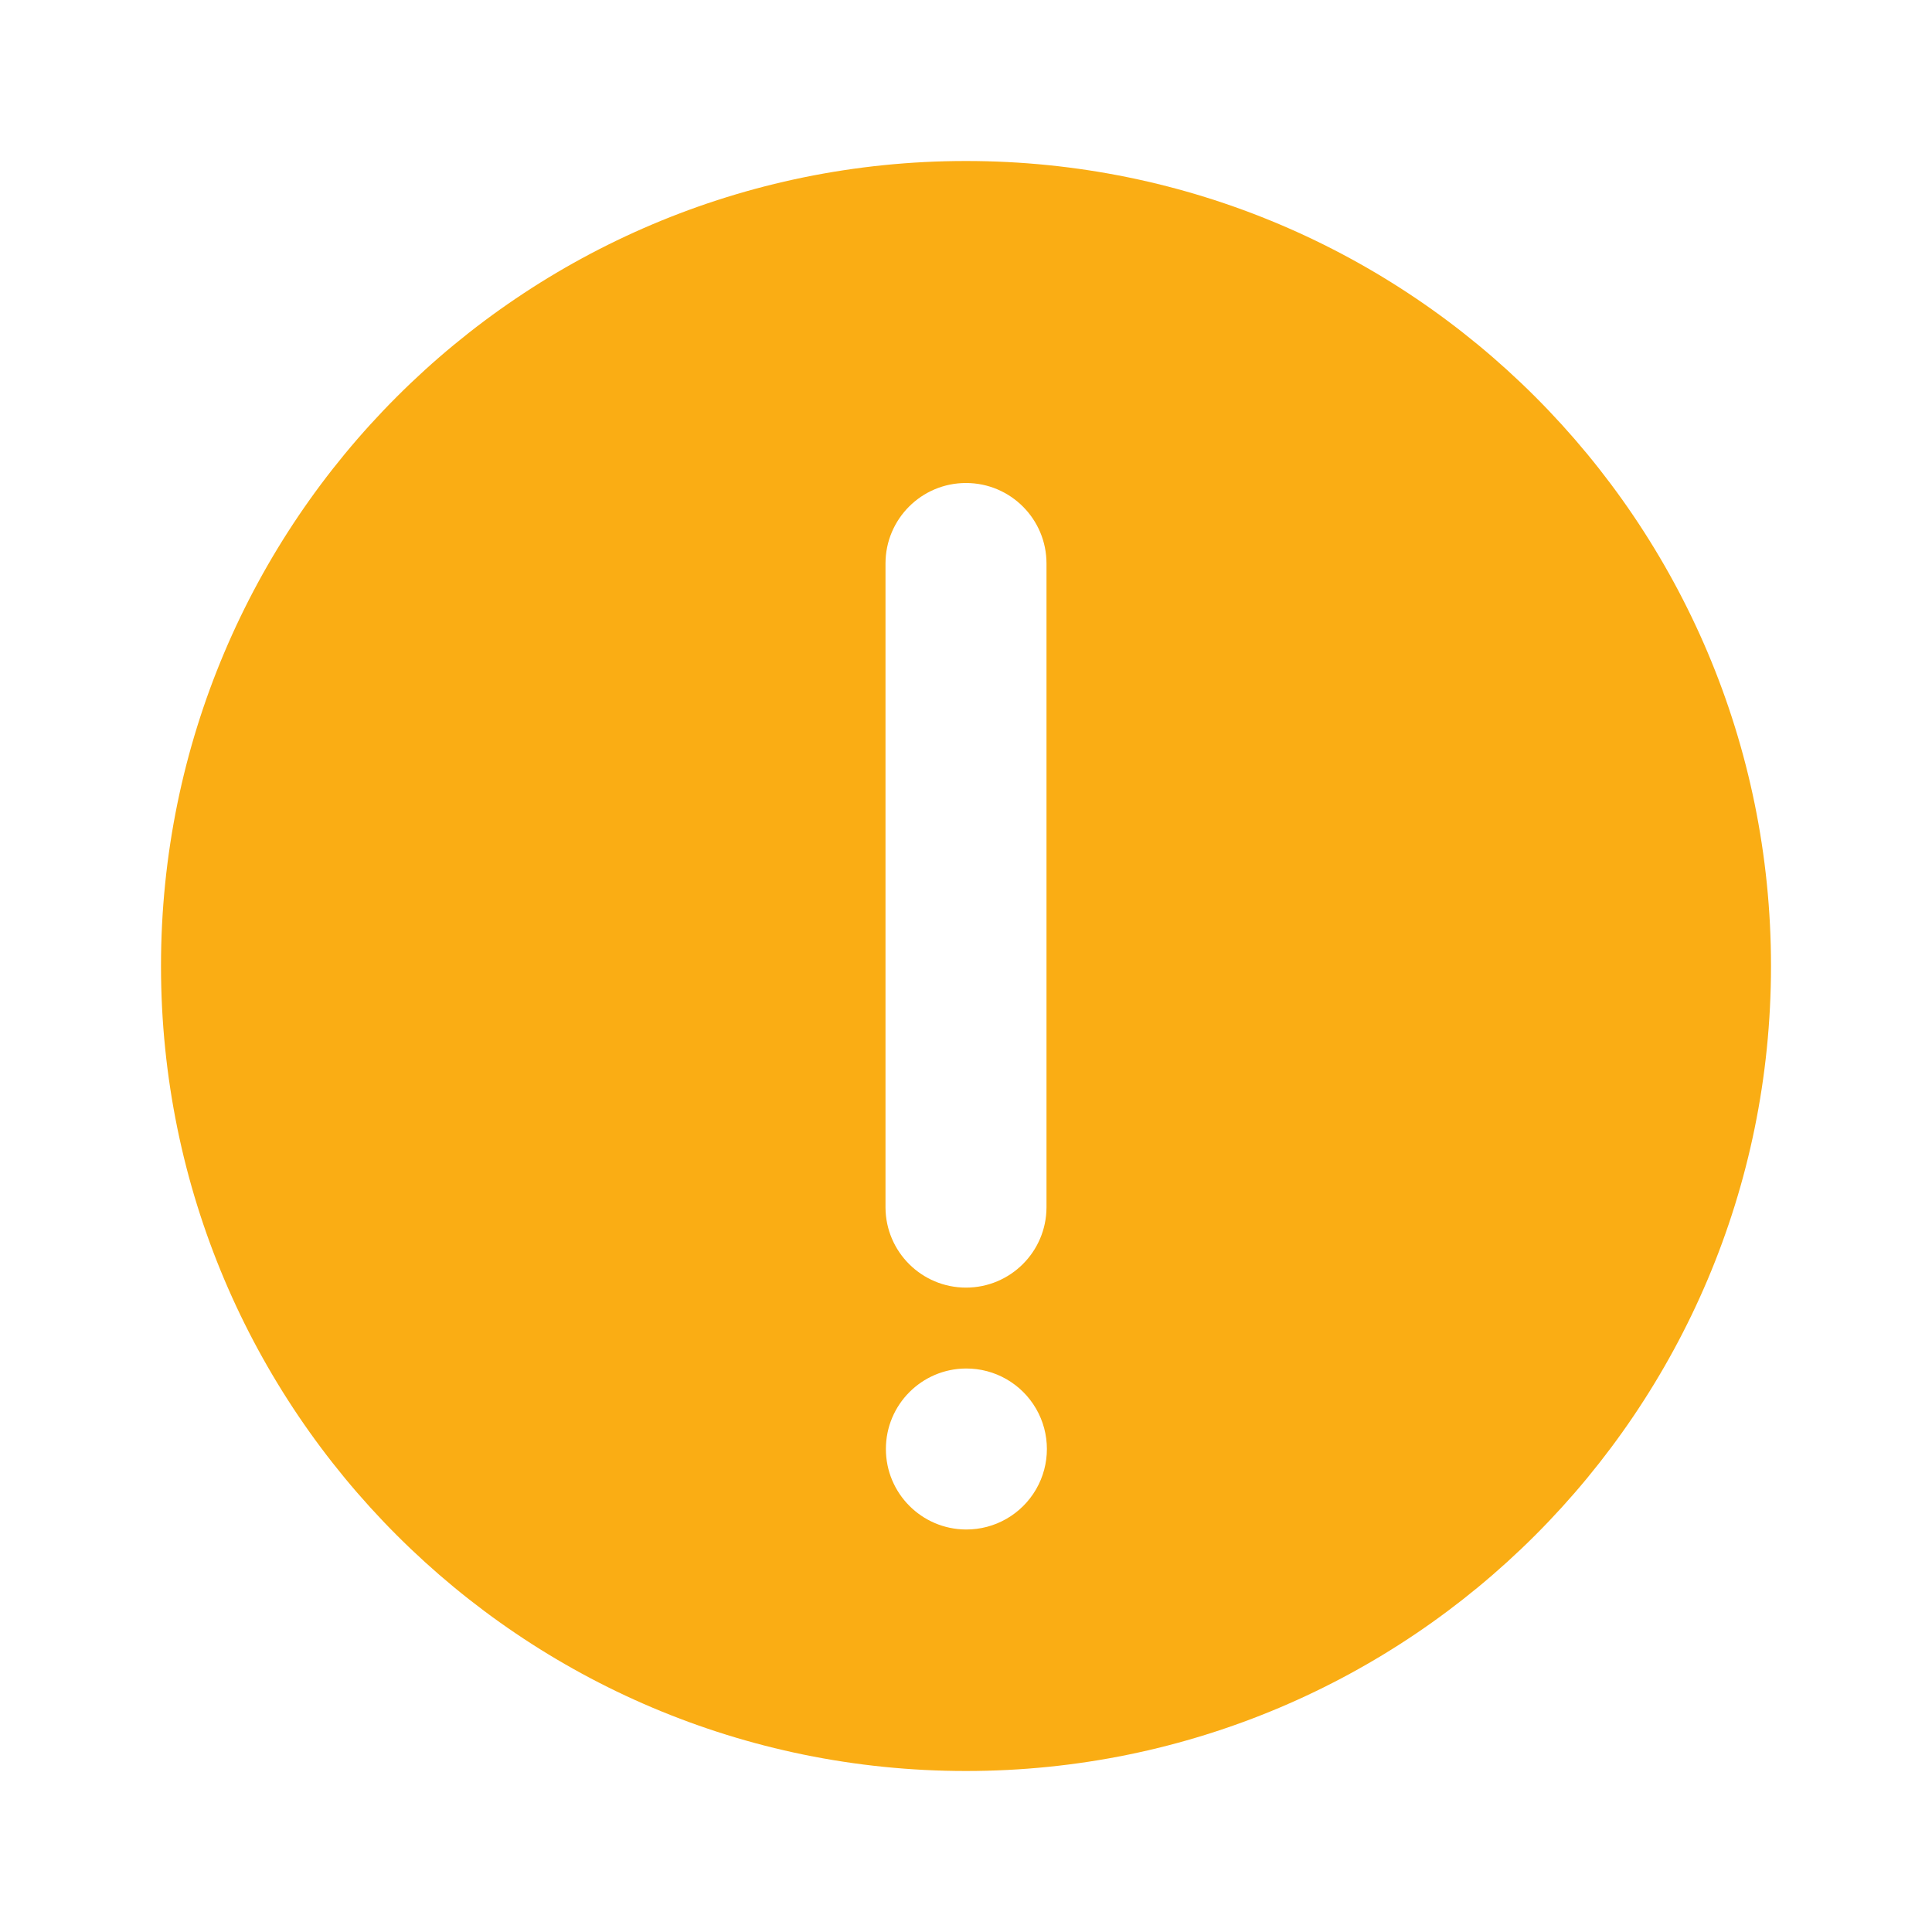
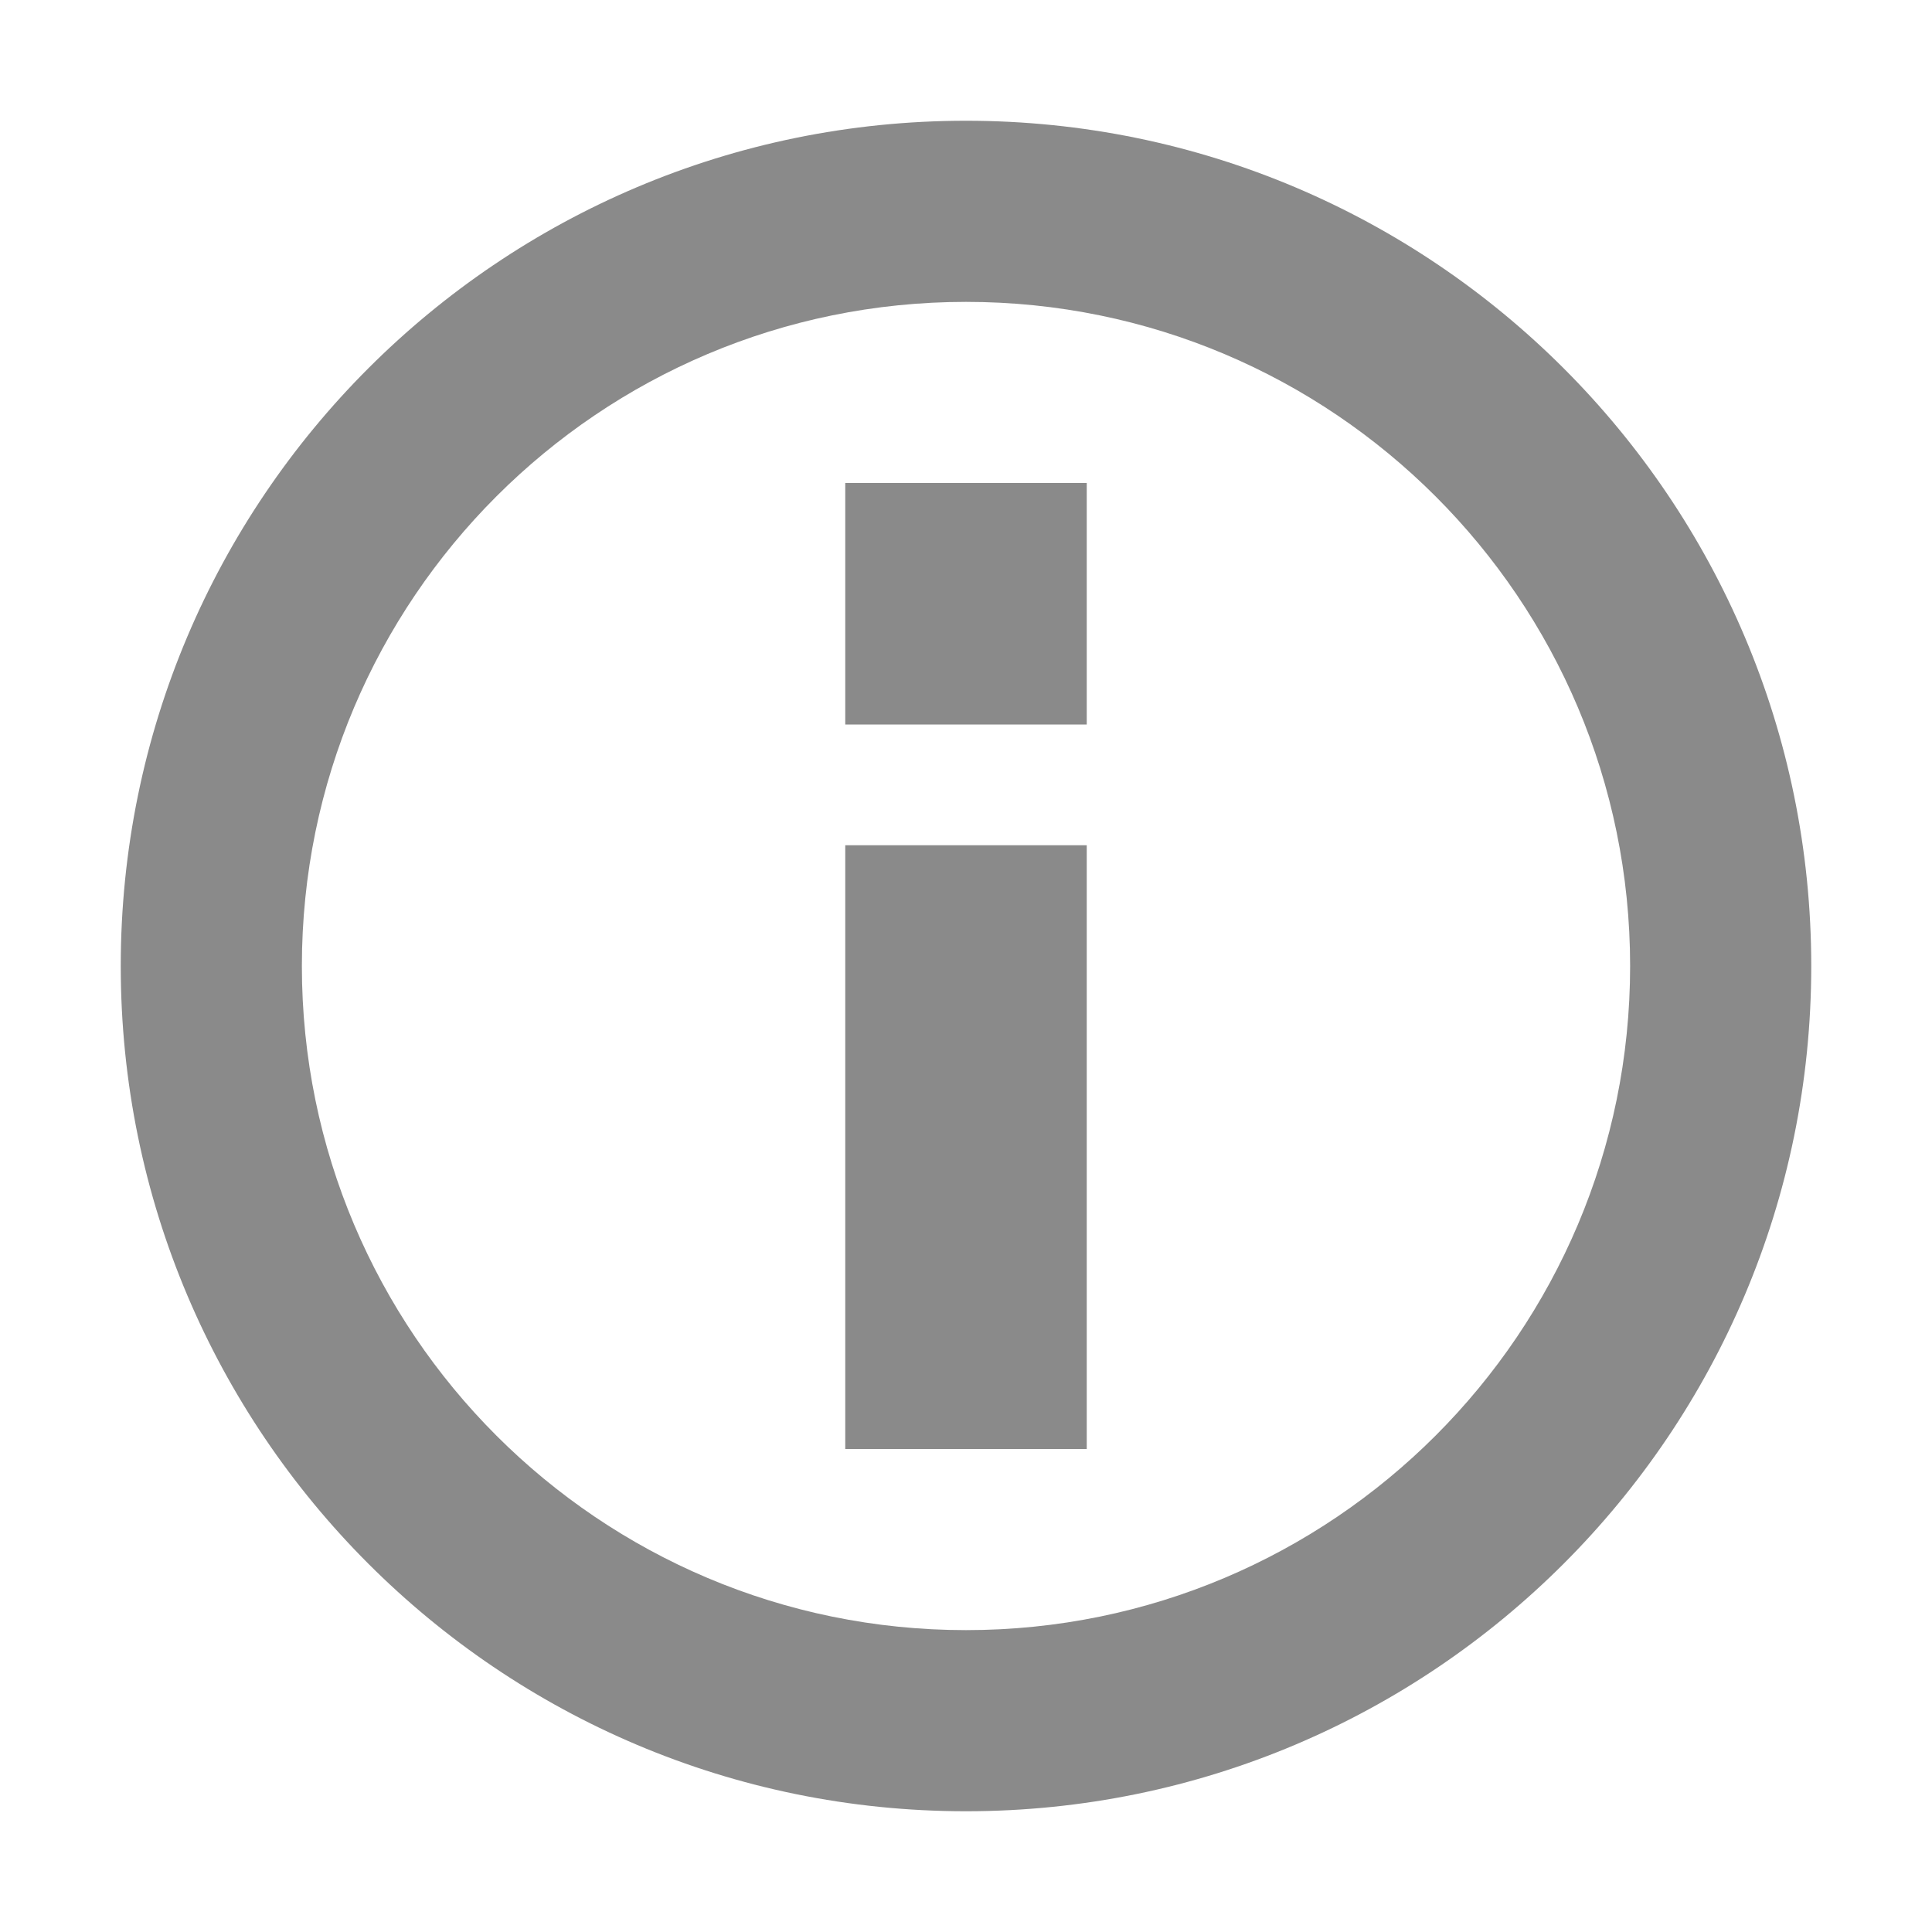
- <svg xmlns="http://www.w3.org/2000/svg" t="1587535297793" class="icon" viewBox="0 0 1024 1024" version="1.1" p-id="1436" width="200" height="200">
+ <svg xmlns="http://www.w3.org/2000/svg" t="1588065951977" class="icon" viewBox="0 0 1024 1024" version="1.1" p-id="3180" width="200" height="200">
  <defs>
    <style type="text/css" />
  </defs>
-   <path d="M512 85.333c235.648 0 426.667 191.019 426.667 426.667s-191.019 426.667-426.667 426.667S85.333 747.648 85.333 512 276.352 85.333 512 85.333z m0 170.667a42.667 42.667 0 0 0-42.667 42.667v341.333a42.667 42.667 0 0 0 85.333 0V298.667a42.667 42.667 0 0 0-42.667-42.667z m0 554.667a42.667 42.667 0 1 0 0-85.333 42.667 42.667 0 0 0 0 85.333z" fill="#FAAD14" p-id="1437" />
+   <path d="M512 960a448 448 0 1 1 448-448 448 448 0 0 1-448 448z m0-800a352 352 0 1 0 352 352A352 352 0 0 0 512 160z m-64 288h128v320h-128V448z m0-192h128v128h-128V256z" fill="#8a8a8a" p-id="3181" />
</svg>
